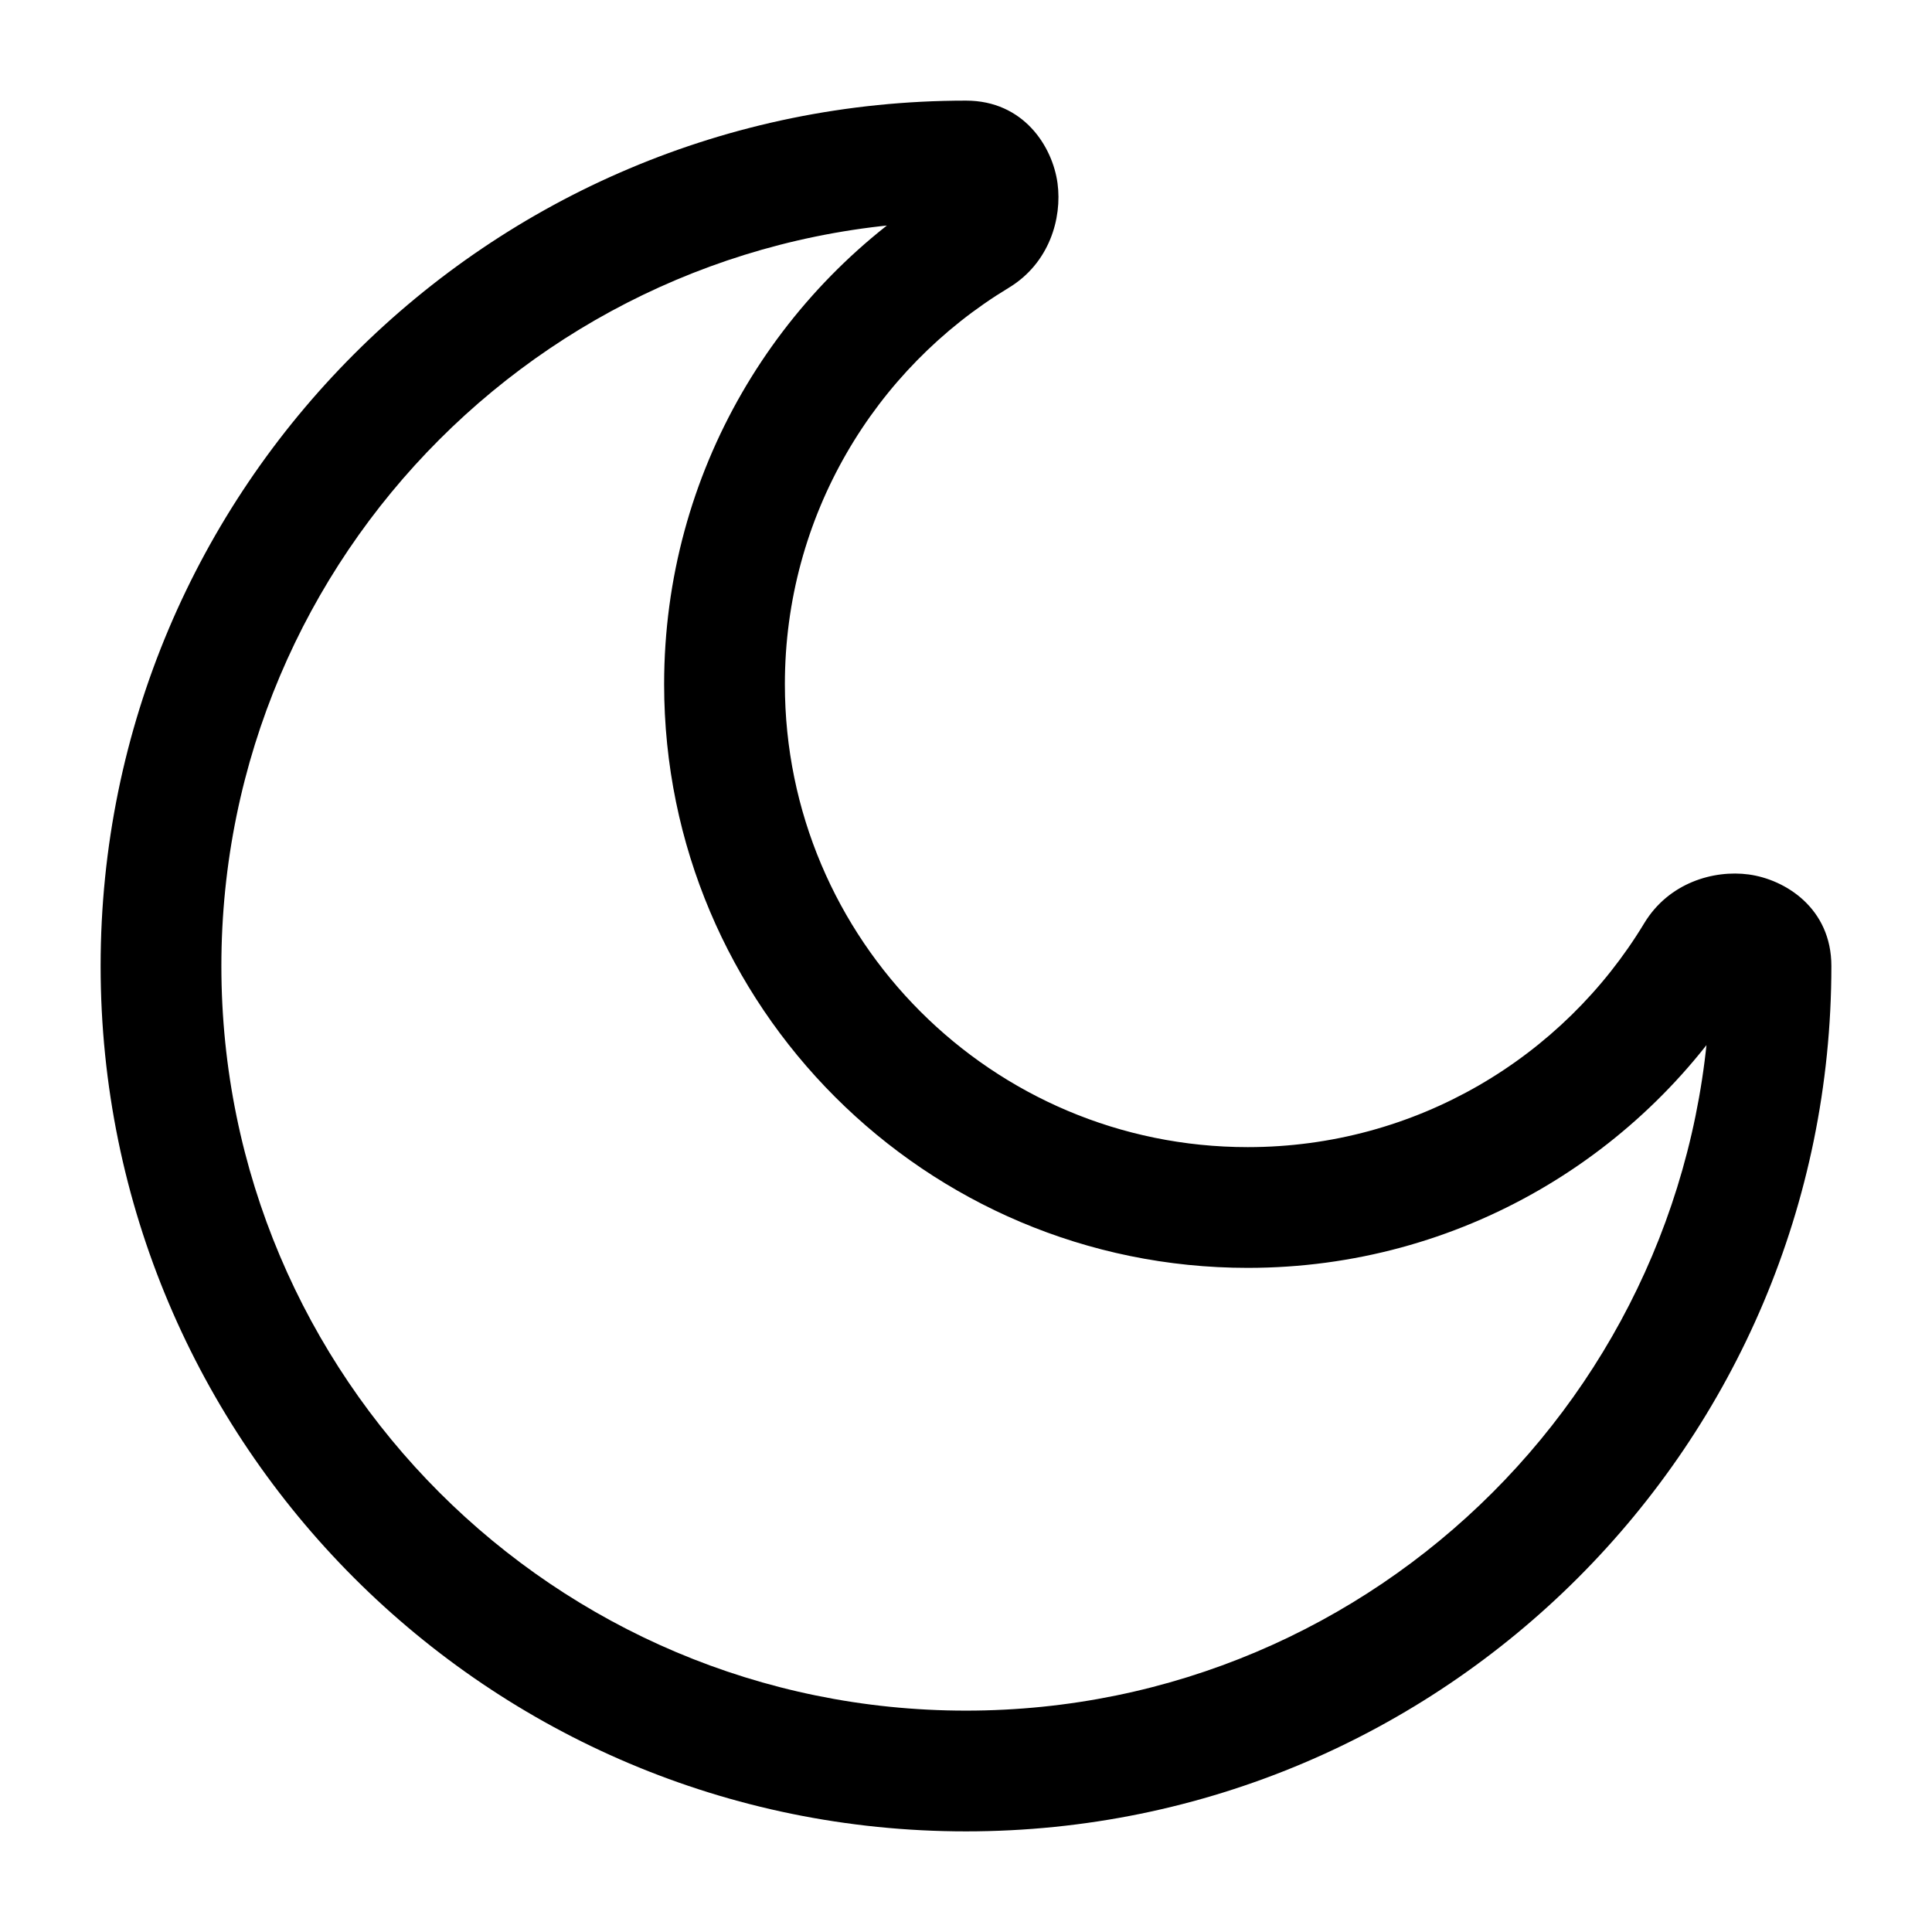
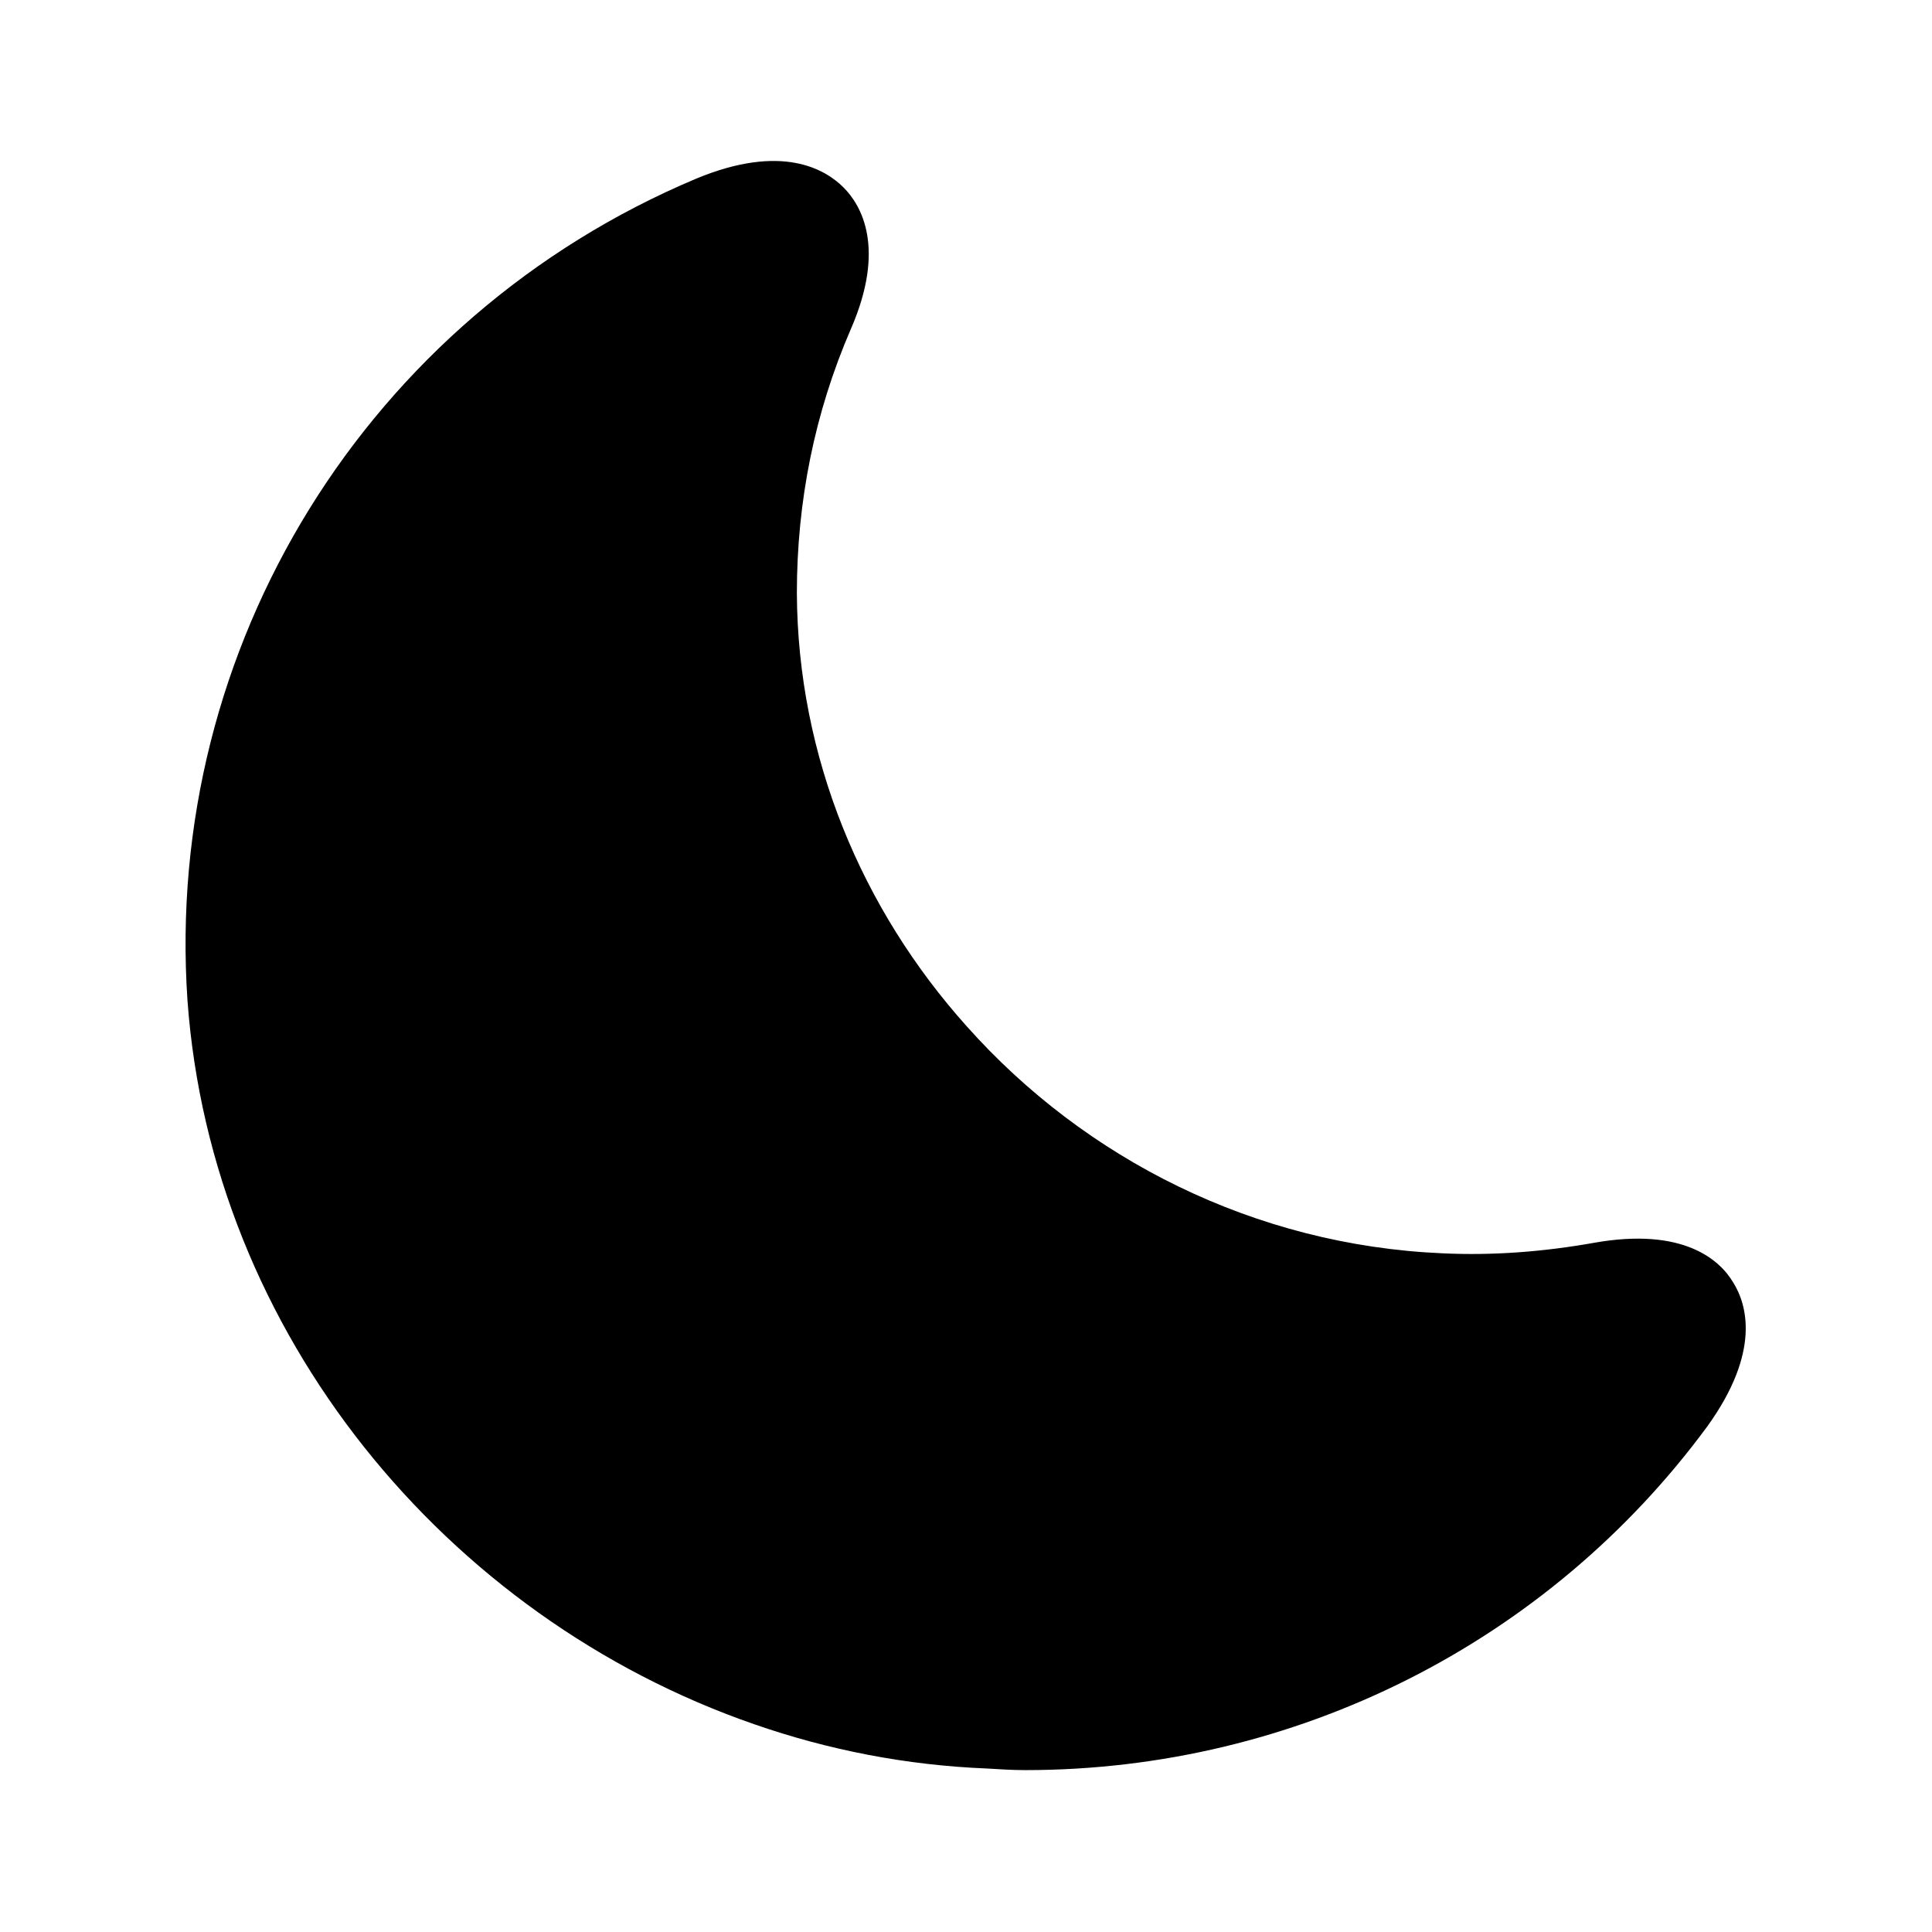
- <svg xmlns="http://www.w3.org/2000/svg" viewBox="0 0 24 24" fill="none">
-   <path d="M21.067 11.857L20.425 11.469L21.067 11.857ZM12.143 2.933L11.755 2.291V2.291L12.143 2.933ZM21.25 12C21.25 17.109 17.109 21.25 12 21.25V22.75C17.937 22.75 22.75 17.937 22.75 12H21.25ZM12 21.25C6.891 21.25 2.75 17.109 2.75 12H1.25C1.25 17.937 6.063 22.75 12 22.75V21.25ZM2.75 12C2.75 6.891 6.891 2.75 12 2.75V1.25C6.063 1.25 1.25 6.063 1.25 12H2.75ZM15.5 14.25C12.324 14.25 9.75 11.676 9.75 8.5H8.25C8.25 12.504 11.496 15.75 15.5 15.75V14.25ZM20.425 11.469C19.417 13.137 17.588 14.25 15.5 14.25V15.75C18.135 15.75 20.441 14.344 21.709 12.245L20.425 11.469ZM9.75 8.5C9.75 6.412 10.863 4.583 12.531 3.575L11.755 2.291C9.656 3.559 8.25 5.865 8.25 8.5H9.75ZM12 2.75C11.912 2.75 11.808 2.71 11.732 2.632C11.669 2.565 11.654 2.502 11.65 2.477C11.646 2.446 11.648 2.356 11.755 2.291L12.531 3.575C13.034 3.271 13.196 2.714 13.137 2.276C13.075 1.821 12.717 1.25 12 1.25V2.75ZM21.709 12.245C21.644 12.352 21.554 12.354 21.523 12.35C21.498 12.346 21.435 12.331 21.368 12.268C21.29 12.192 21.25 12.088 21.25 12H22.75C22.75 11.283 22.179 10.925 21.724 10.863C21.286 10.804 20.729 10.966 20.425 11.469L21.709 12.245Z" fill="currentColor" />
+ <svg xmlns="http://www.w3.org/2000/svg" width="800px" height="800px" viewBox="0 0 24 24" fill="none">
+   <path d="M21.529 15.929C21.369 15.659 20.919 15.239 19.799 15.439C19.179 15.549 18.549 15.599 17.919 15.569C15.589 15.469 13.479 14.399 12.009 12.749C10.709 11.299 9.909 9.409 9.899 7.369C9.899 6.229 10.119 5.129 10.569 4.089C11.009 3.079 10.699 2.549 10.479 2.329C10.249 2.099 9.709 1.779 8.649 2.219C4.559 3.939 2.029 8.039 2.329 12.429C2.629 16.559 5.529 20.089 9.369 21.419C10.289 21.739 11.259 21.929 12.259 21.969C12.419 21.979 12.579 21.989 12.739 21.989C16.089 21.989 19.229 20.409 21.209 17.719C21.879 16.789 21.699 16.199 21.529 15.929Z" fill="currentColor" />
</svg>
